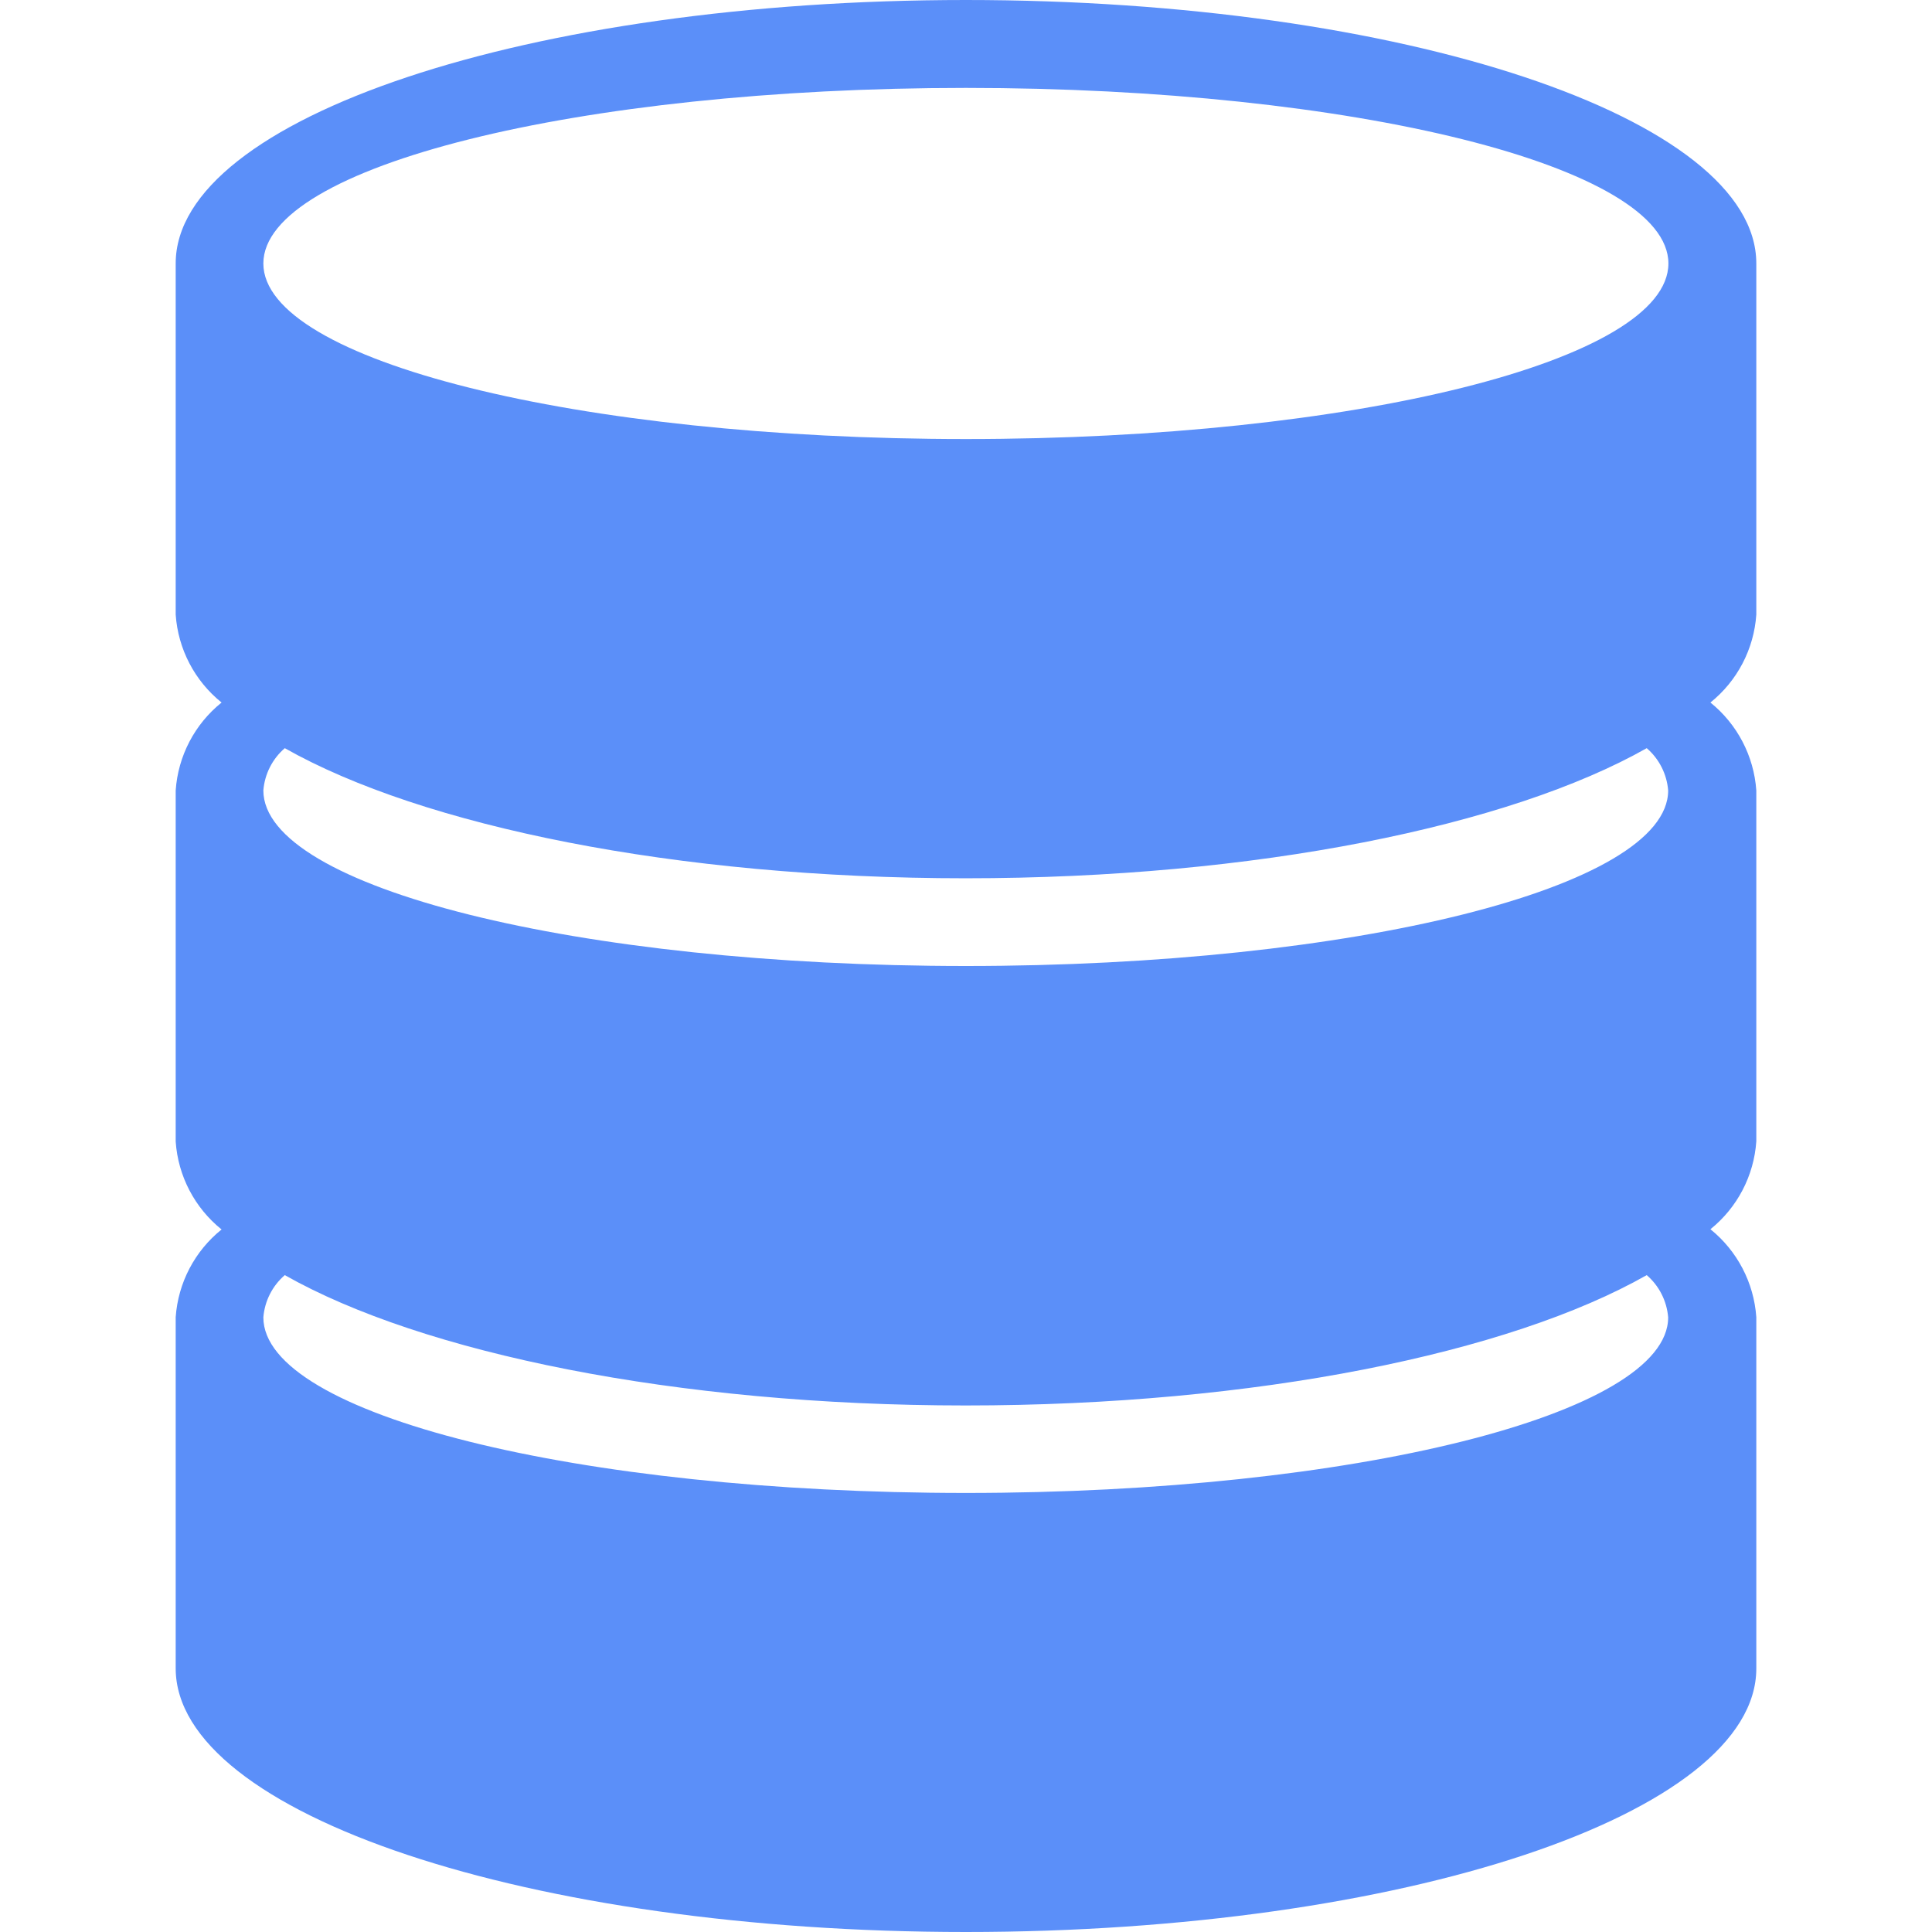
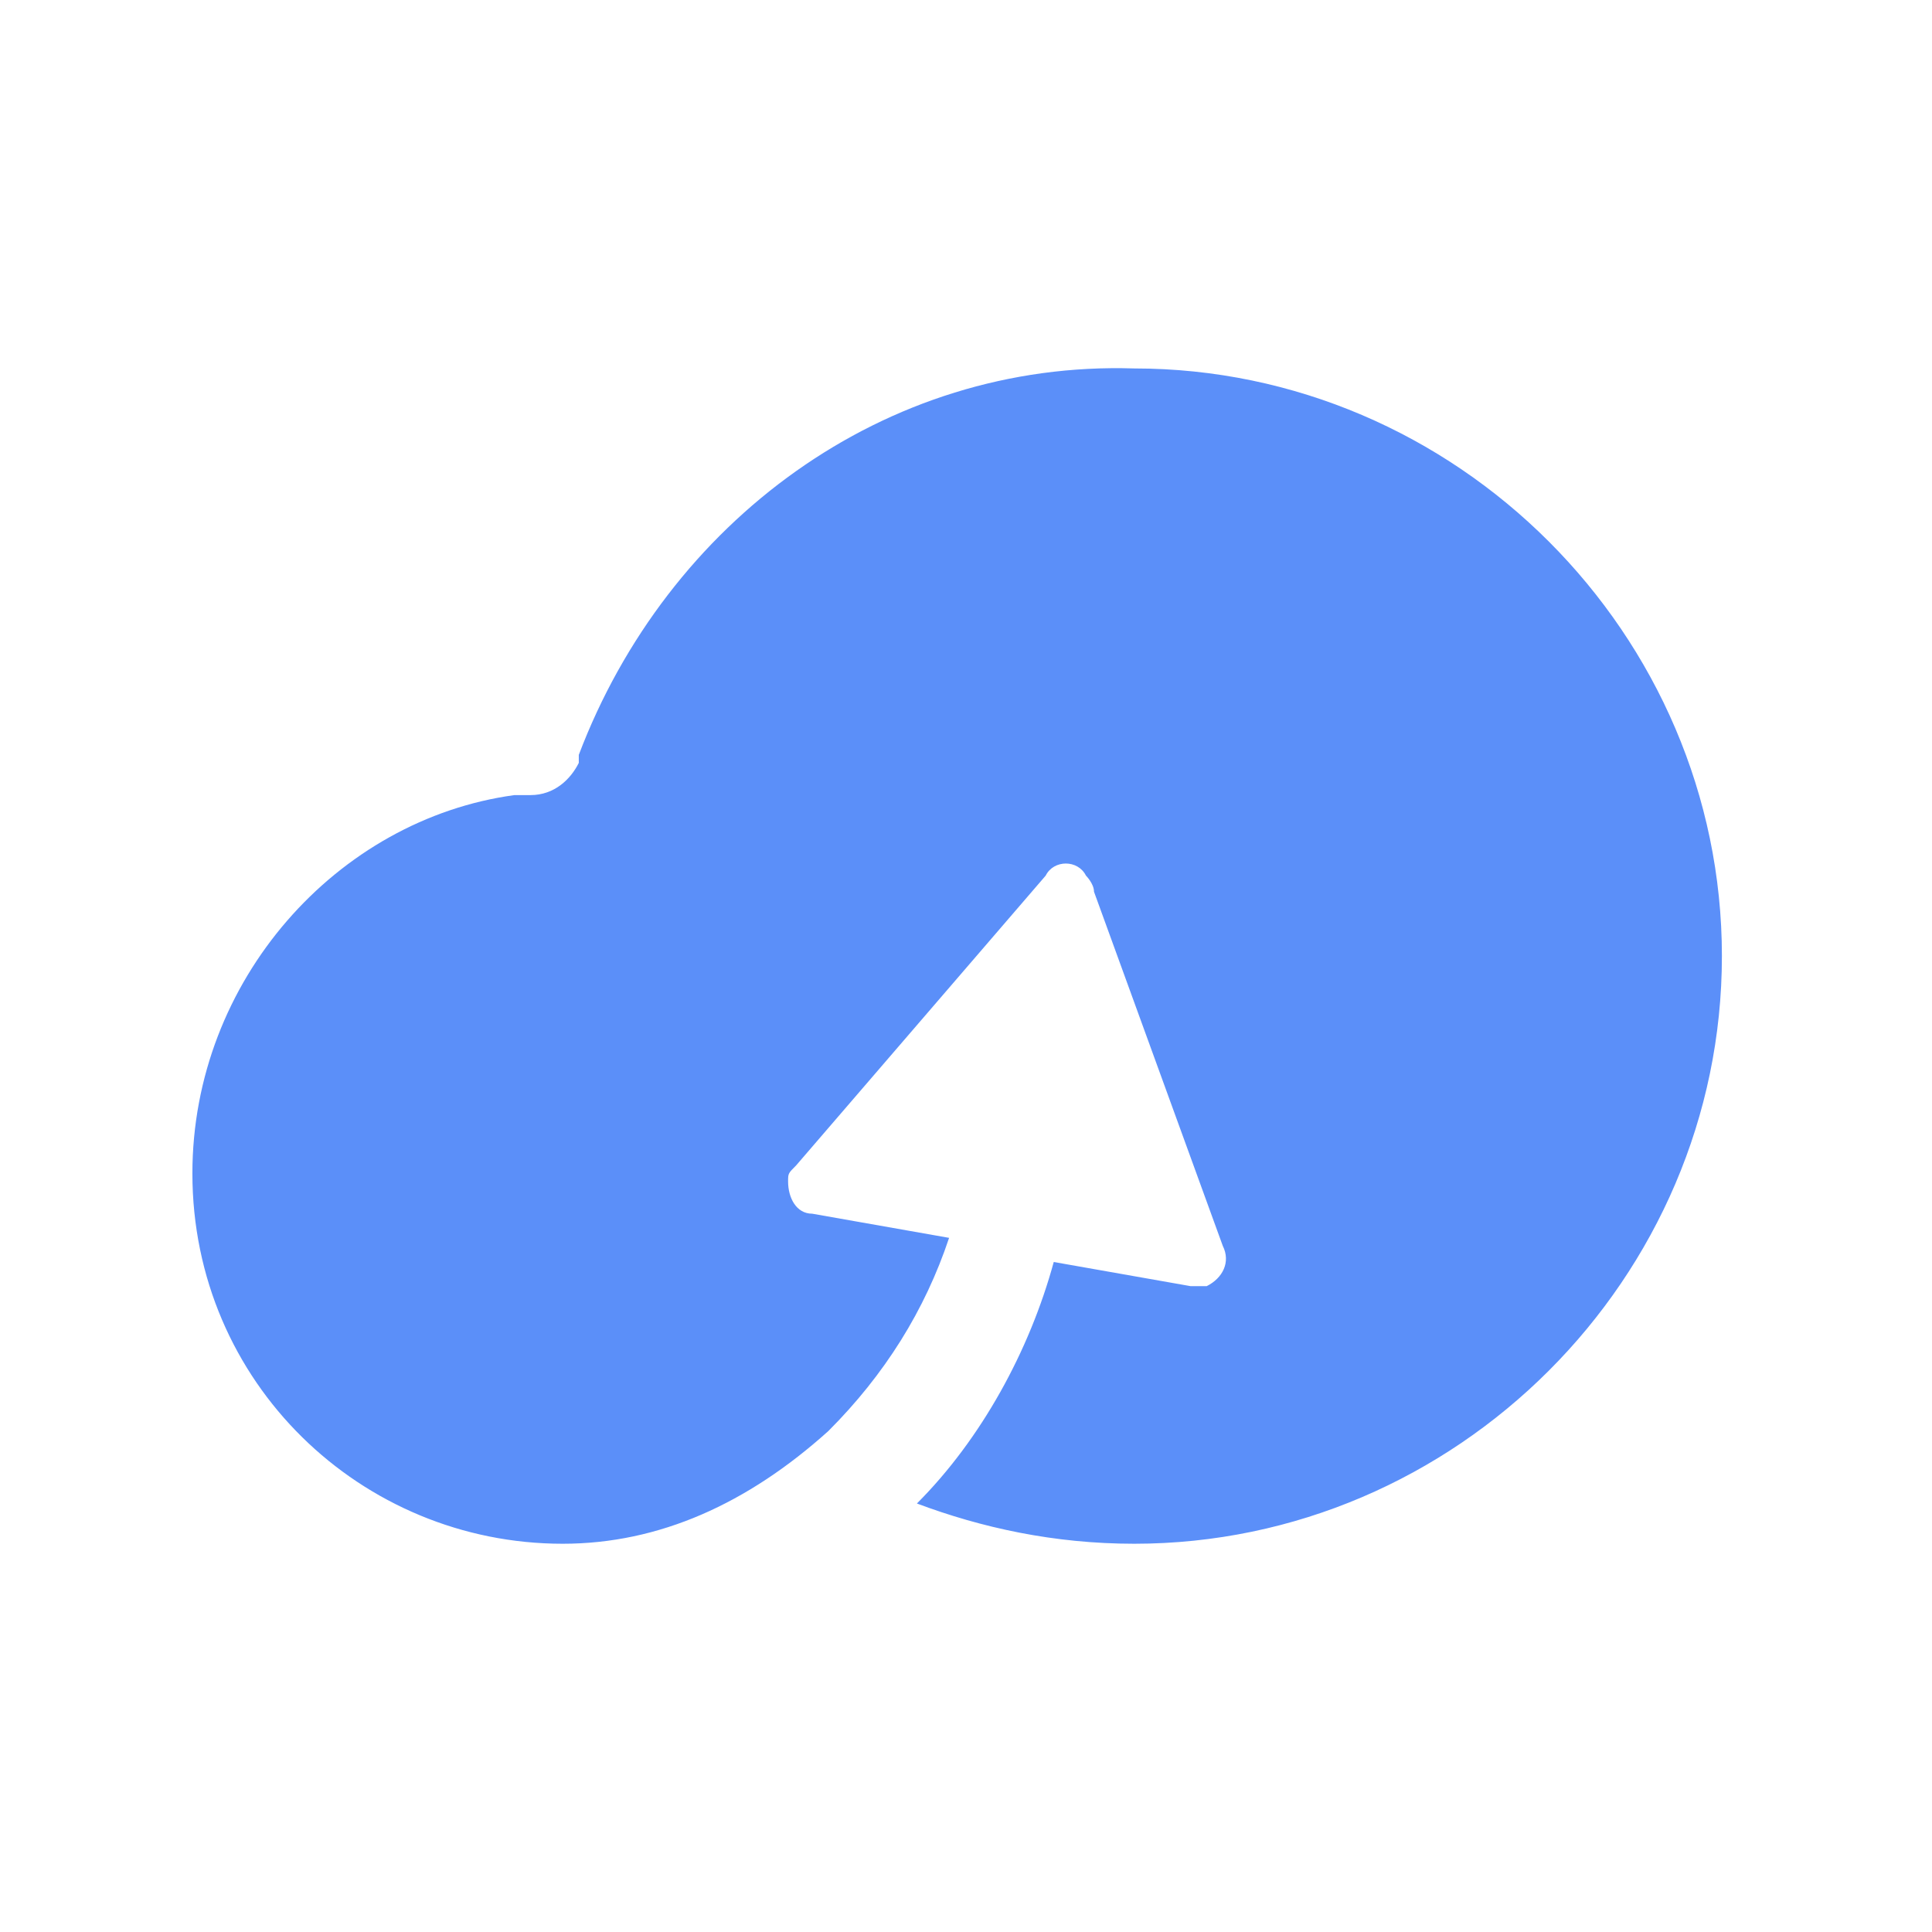
- <svg xmlns="http://www.w3.org/2000/svg" t="1753680035478" class="icon" viewBox="0 0 1024 1024" version="1.1" p-id="16718" width="16" height="16">
-   <path d="M930.88 139.648C930.88 62.528 743.392 0 511.936 0S93.12 62.528 93.12 139.648v186.112a65.504 65.504 0 0 0 24.32 46.592A65.504 65.504 0 0 0 93.12 418.944v186.112a65.504 65.504 0 0 0 24.32 46.592A65.504 65.504 0 0 0 93.12 698.112v186.112C93.12 961.44 280.608 1024 511.936 1024s418.944-62.528 418.944-139.648v-186.24a65.728 65.728 0 0 0-24.32-46.592 65.504 65.504 0 0 0 24.32-46.592v-185.984a65.728 65.728 0 0 0-24.32-46.592 65.504 65.504 0 0 0 24.32-46.592zM511.936 791.296c-205.632 0-372.352-41.6-372.352-93.056a33.056 33.056 0 0 1 11.36-22.4c72.736 41.184 207.008 69.088 360.864 69.088s288.256-27.776 360.992-69.088a33.056 33.056 0 0 1 11.36 22.4c0 51.2-166.624 93.056-372.224 93.056m0-279.296c-205.632 0-372.352-41.6-372.352-93.056a33.056 33.056 0 0 1 11.36-22.4c72.736 41.184 207.008 68.96 360.864 68.96s288.256-27.776 360.992-68.96a33.056 33.056 0 0 1 11.36 22.4c0 51.392-166.624 93.056-372.224 93.056m0-279.296c-205.632 0-372.352-41.6-372.352-93.056s166.72-93.056 372.352-93.056 372.352 41.6 372.352 93.056-166.72 93.056-372.352 93.056" fill="#5B8FF9" p-id="16719" />
+ <svg xmlns="http://www.w3.org/2000/svg" t="1762649789268" class="icon" viewBox="0 0 1024 1024" version="1.1" p-id="5771" width="20" height="20">
+   <path d="M306.773 400.085v4.267c-4.267 8.533-12.8 17.067-25.6 17.067h-8.533c-93.867 12.8-170.667 98.133-170.667 200.533 0 110.933 89.6 196.267 196.267 196.267 51.2 0 98.133-21.333 140.8-59.733 29.867-29.867 51.2-64 64-102.4l-72.533-12.8c-8.533 0-12.8-8.533-12.8-17.067 0-4.267 0-4.267 4.267-8.533l132.267-153.6c4.267-8.533 17.067-8.533 21.333 0 0 0 4.267 4.267 4.267 8.533l68.267 187.733c4.267 8.533 0 17.067-8.533 21.333h-8.533l-72.533-12.8c-12.8 46.933-38.4 93.867-72.533 128 34.133 12.8 72.533 21.333 115.2 21.333 170.667 0 311.467-140.8 311.467-311.467s-140.8-311.467-311.467-311.467c-132.267-4.267-247.467 81.067-294.4 204.8z m-8.533 418.133c4.267 0 4.267 0 0 0z" fill="#5B8FF9" p-id="5772" />
</svg>
